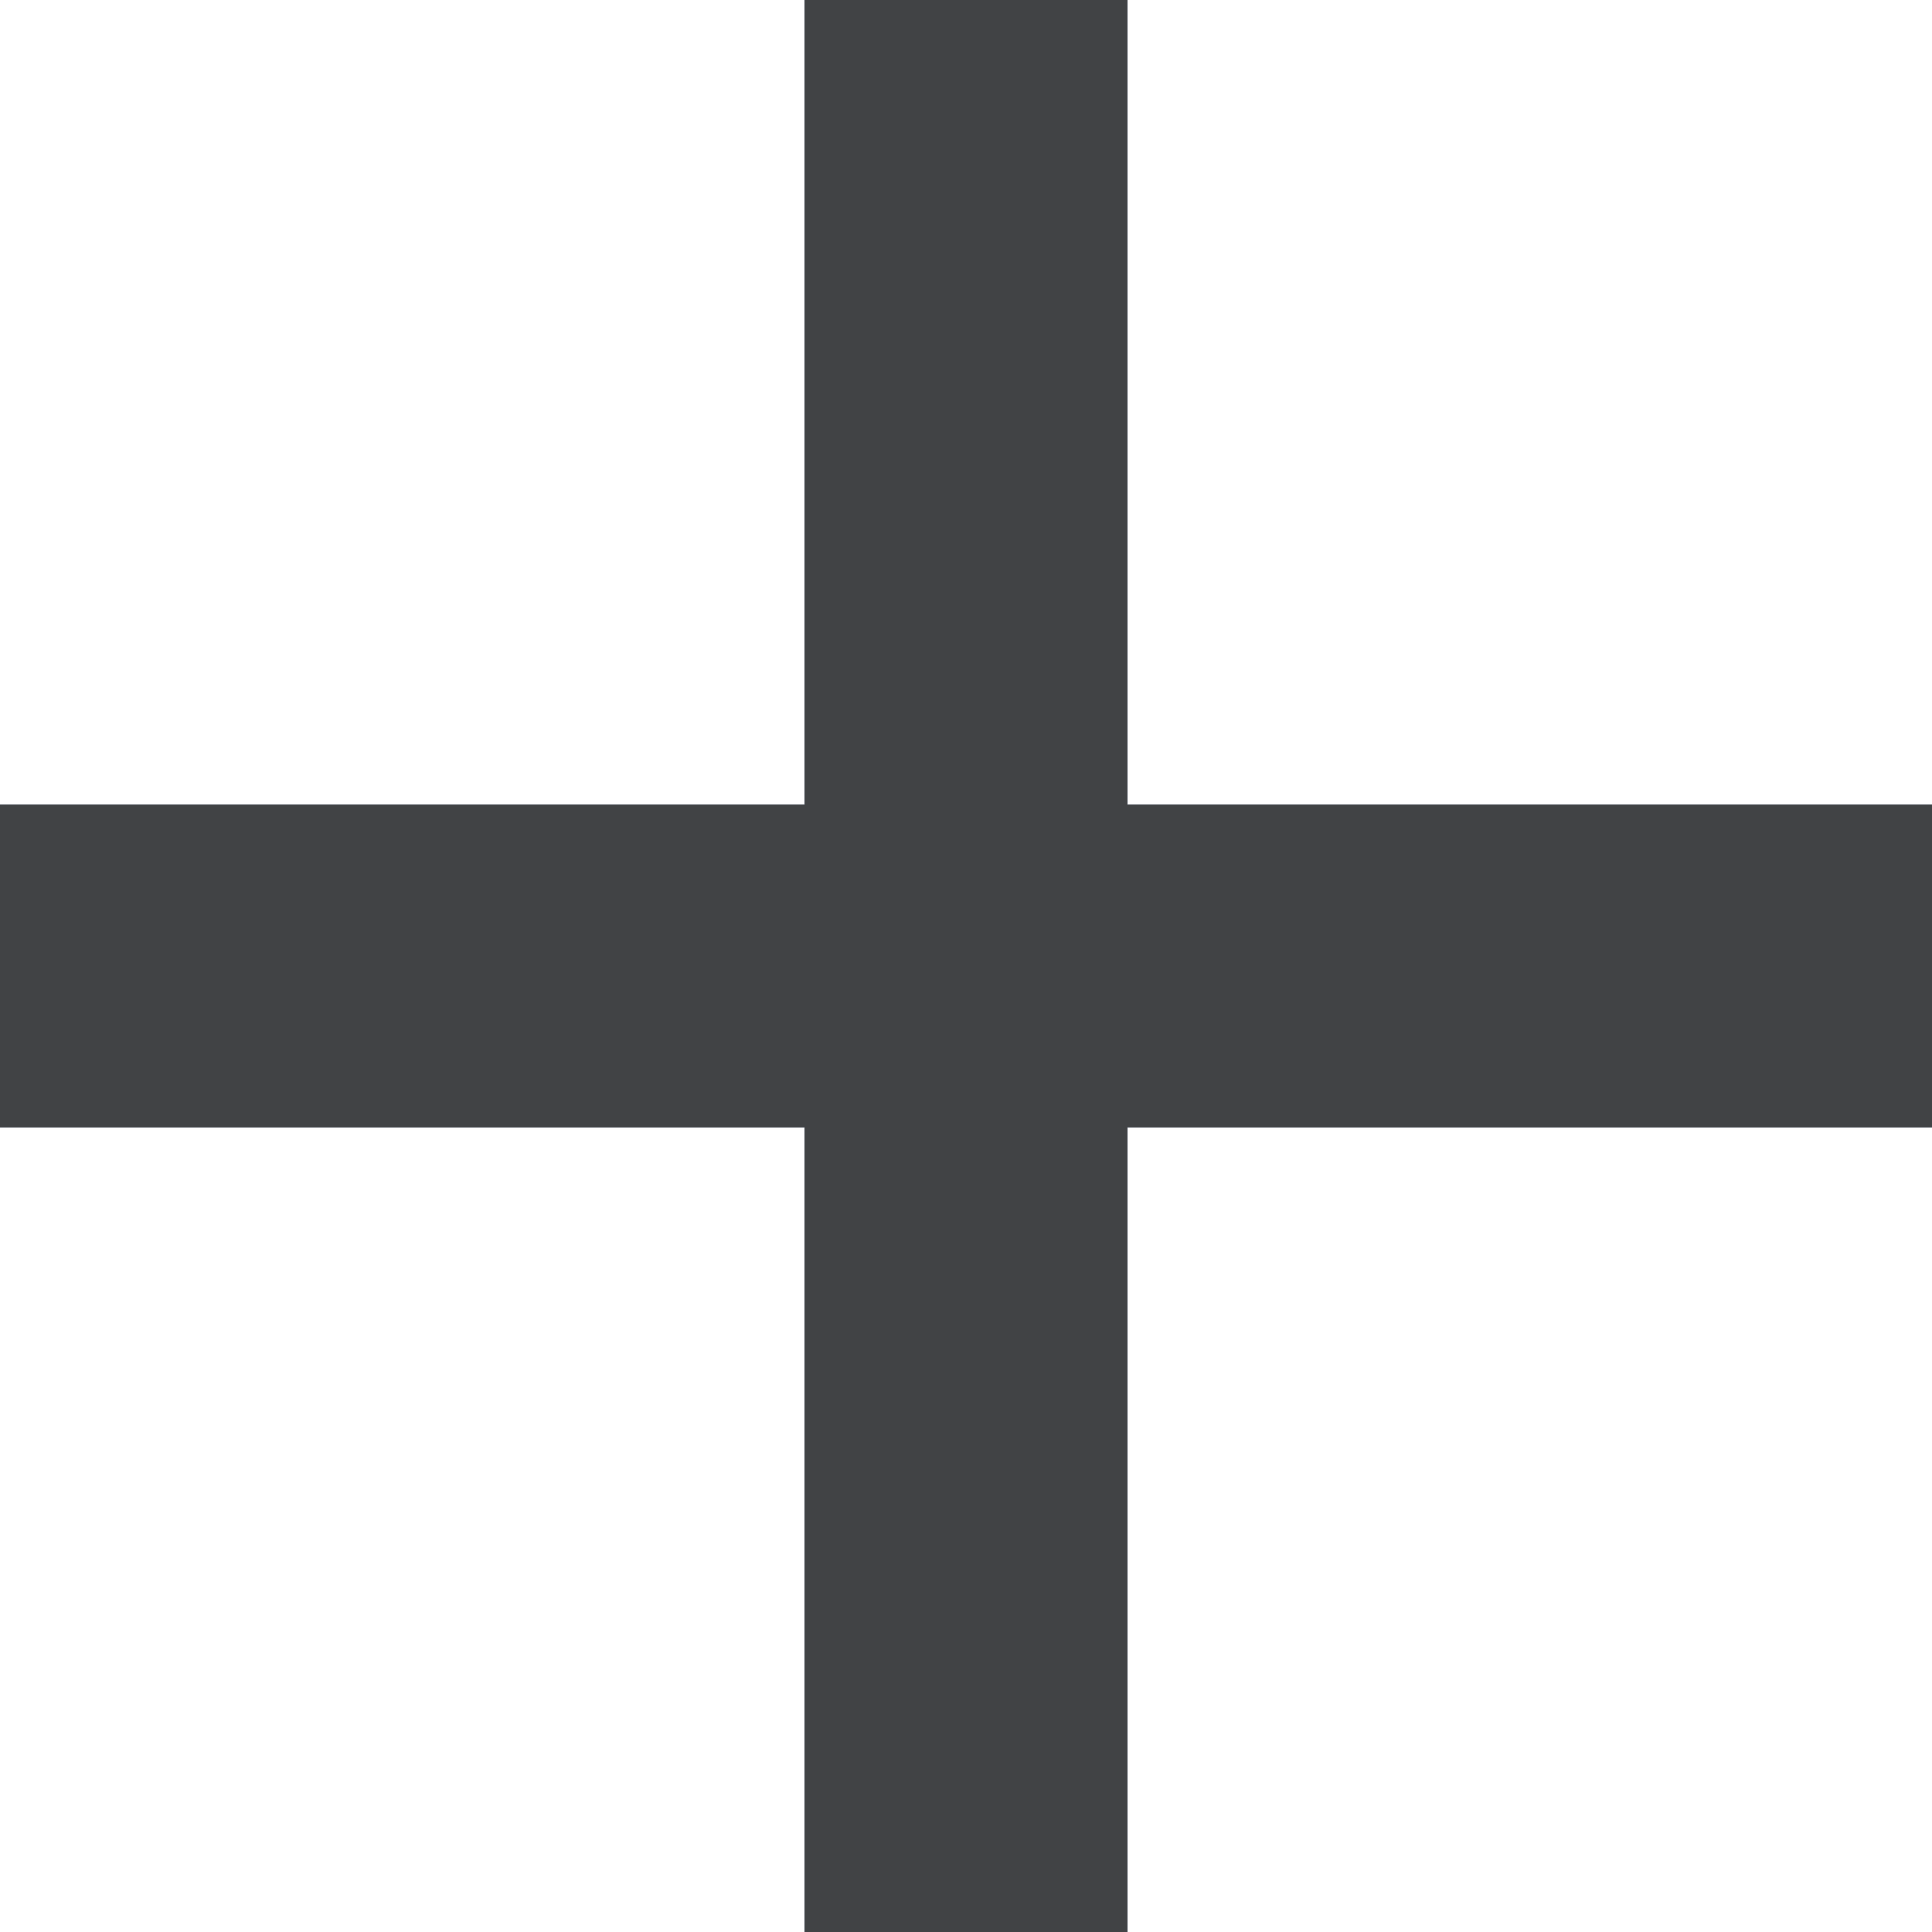
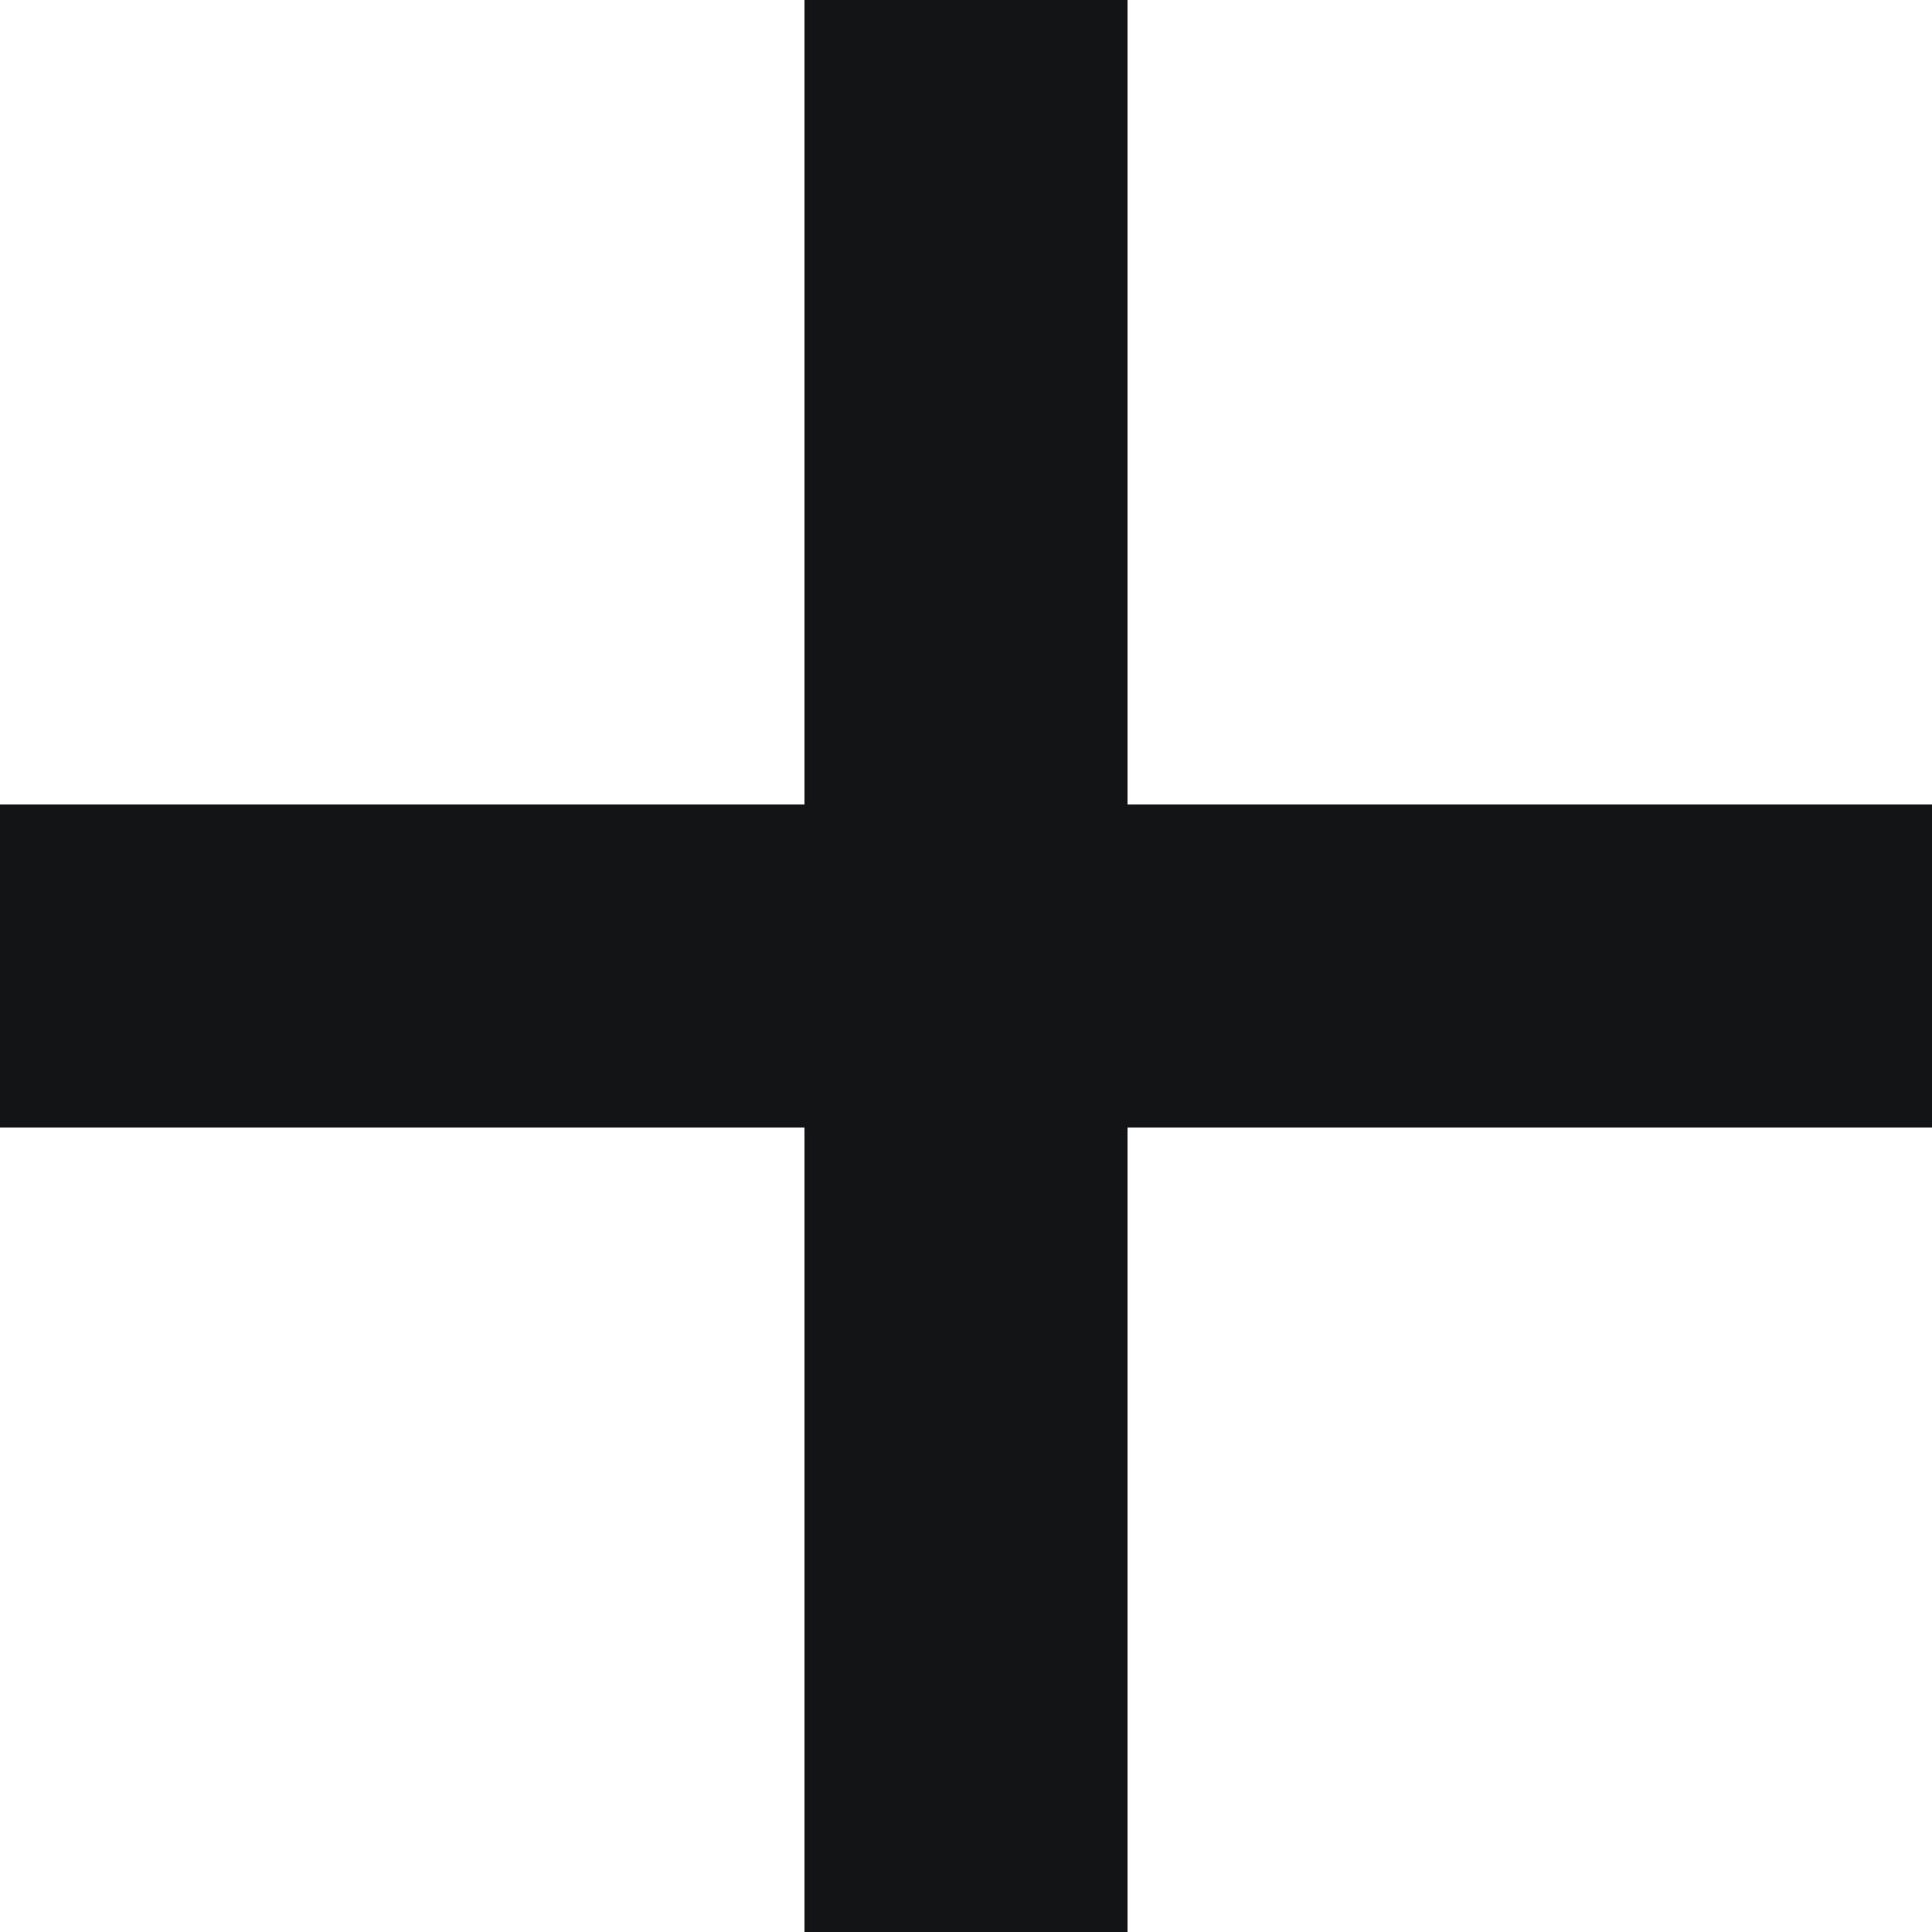
<svg xmlns="http://www.w3.org/2000/svg" width="12" height="12" viewBox="0 0 12 12" fill="none">
-   <g opacity="0.8">
+   <g>
    <path d="M6 0V12M0 6H12H0Z" stroke="#212B49" stroke-width="2" />
    <path d="M6 0V12M0 6H12H0Z" stroke="#121416" stroke-width="2" />
  </g>
</svg>
